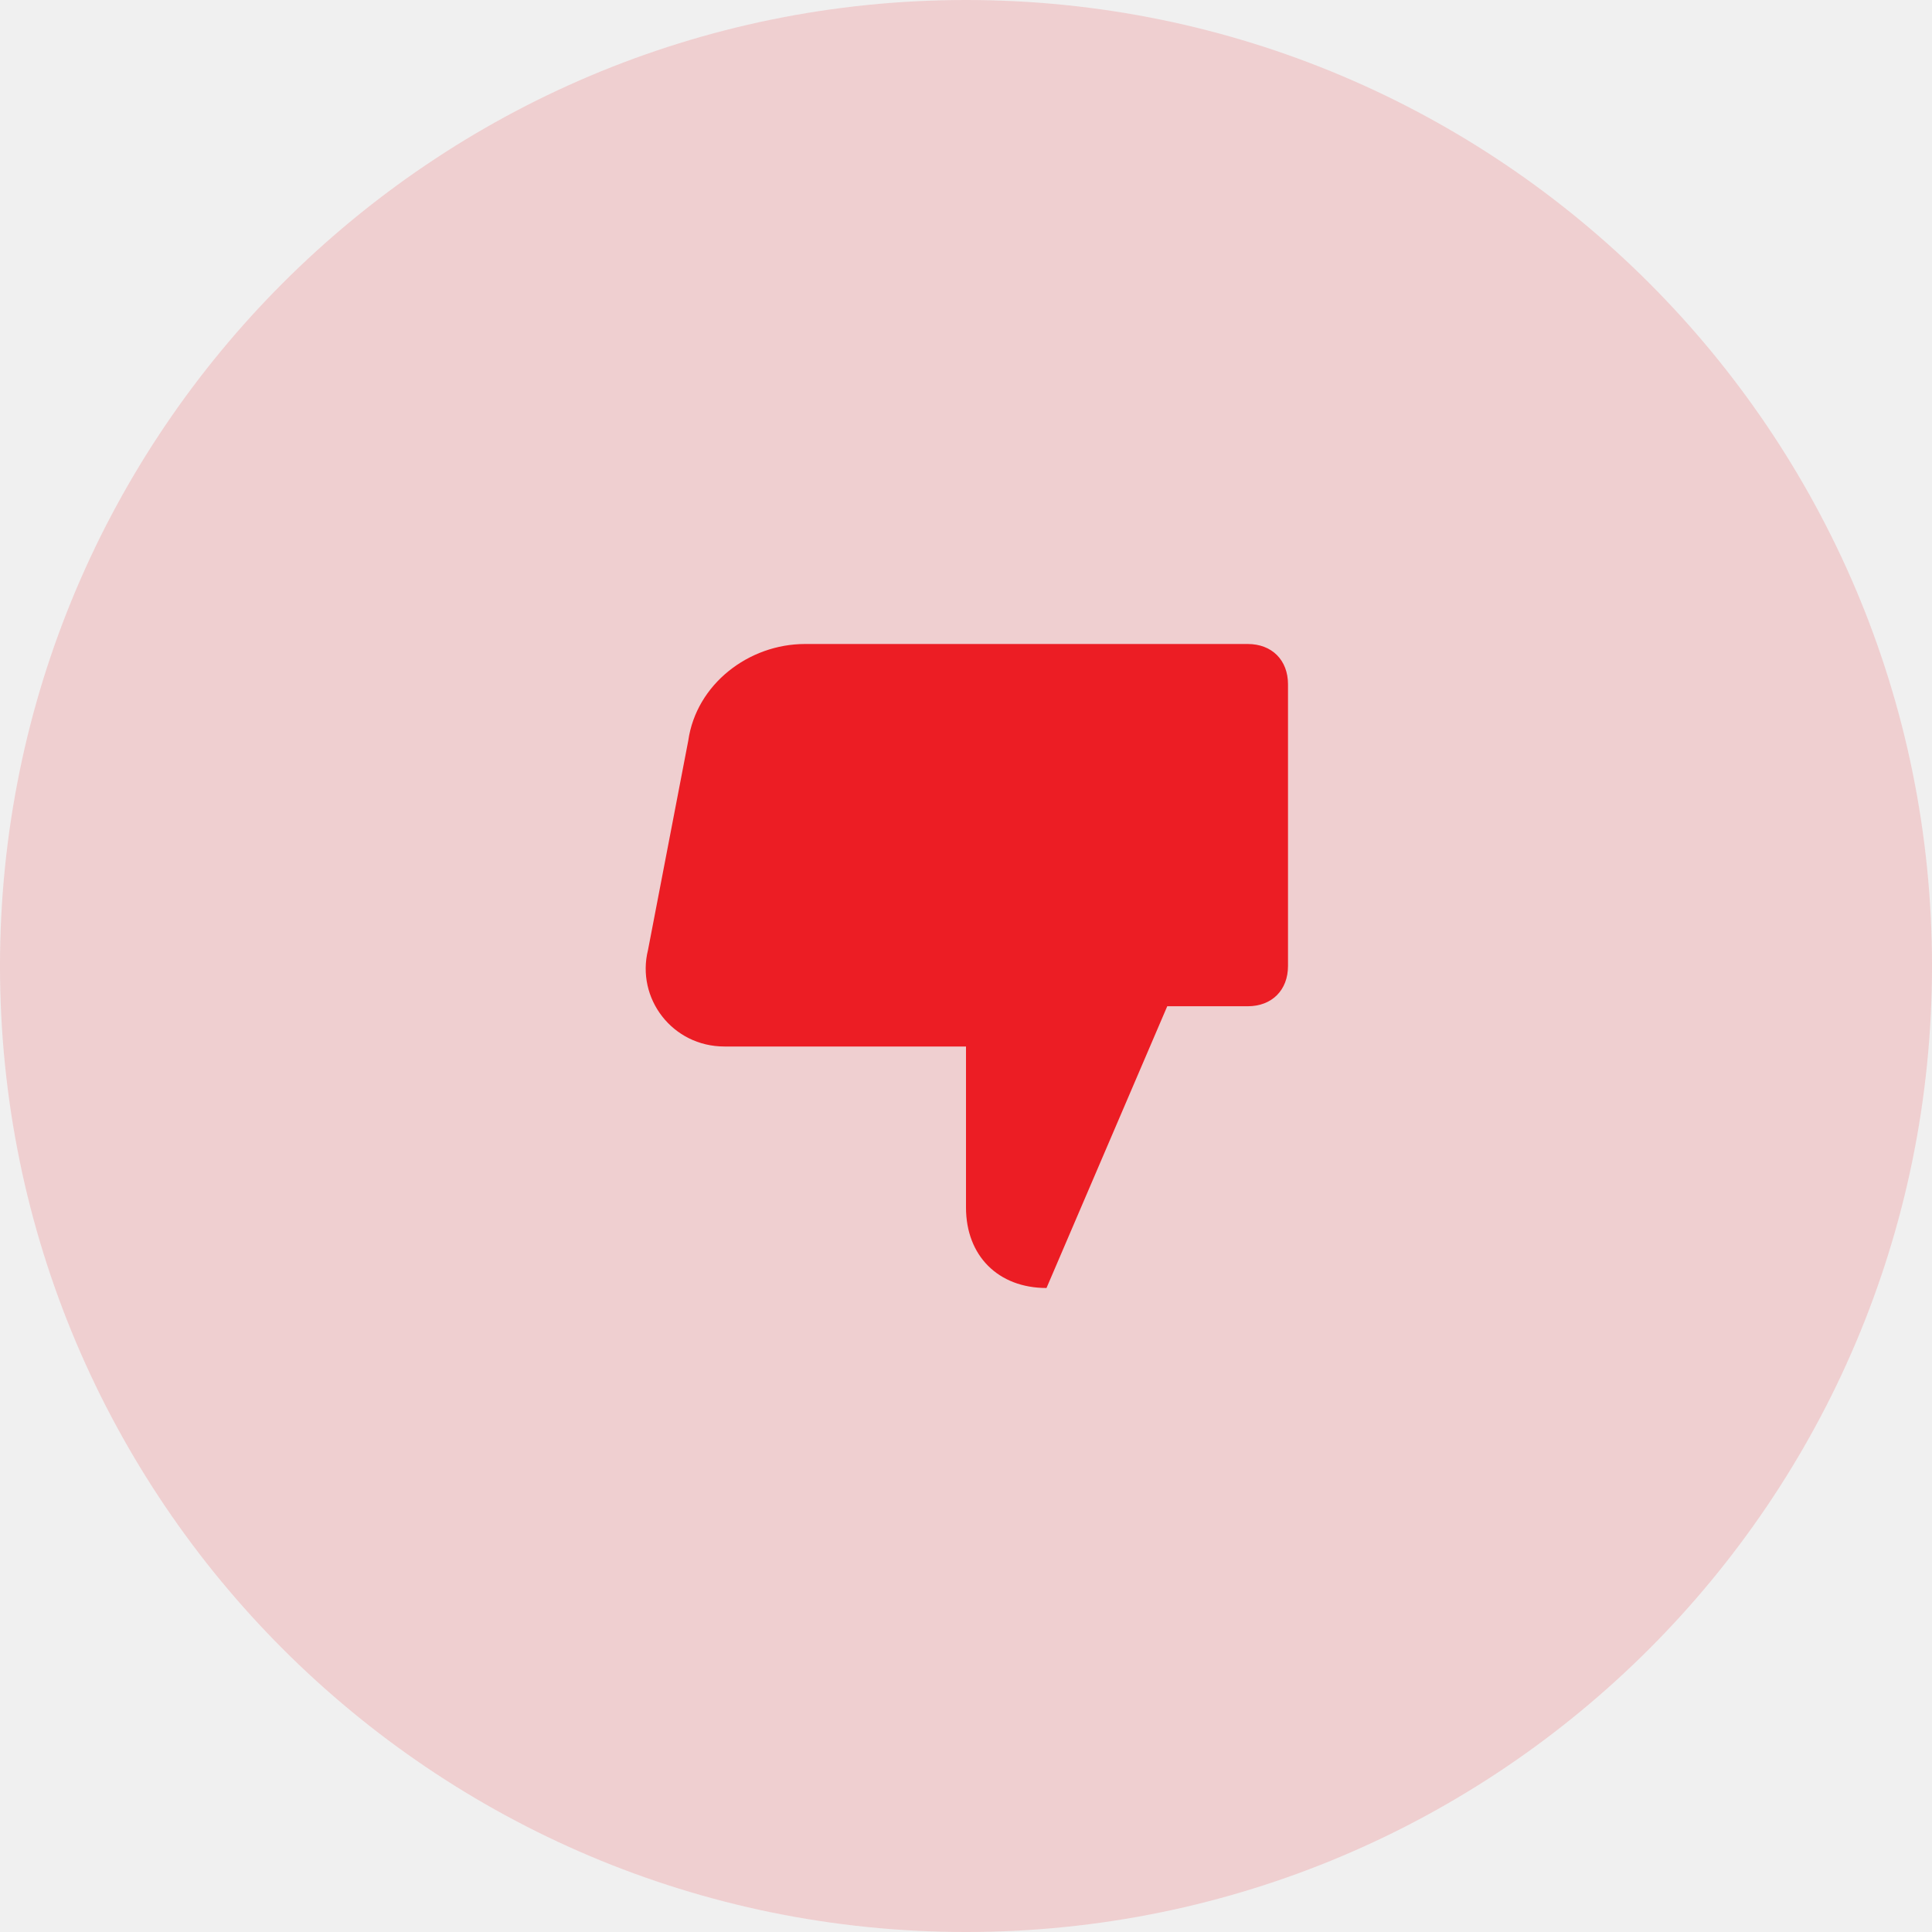
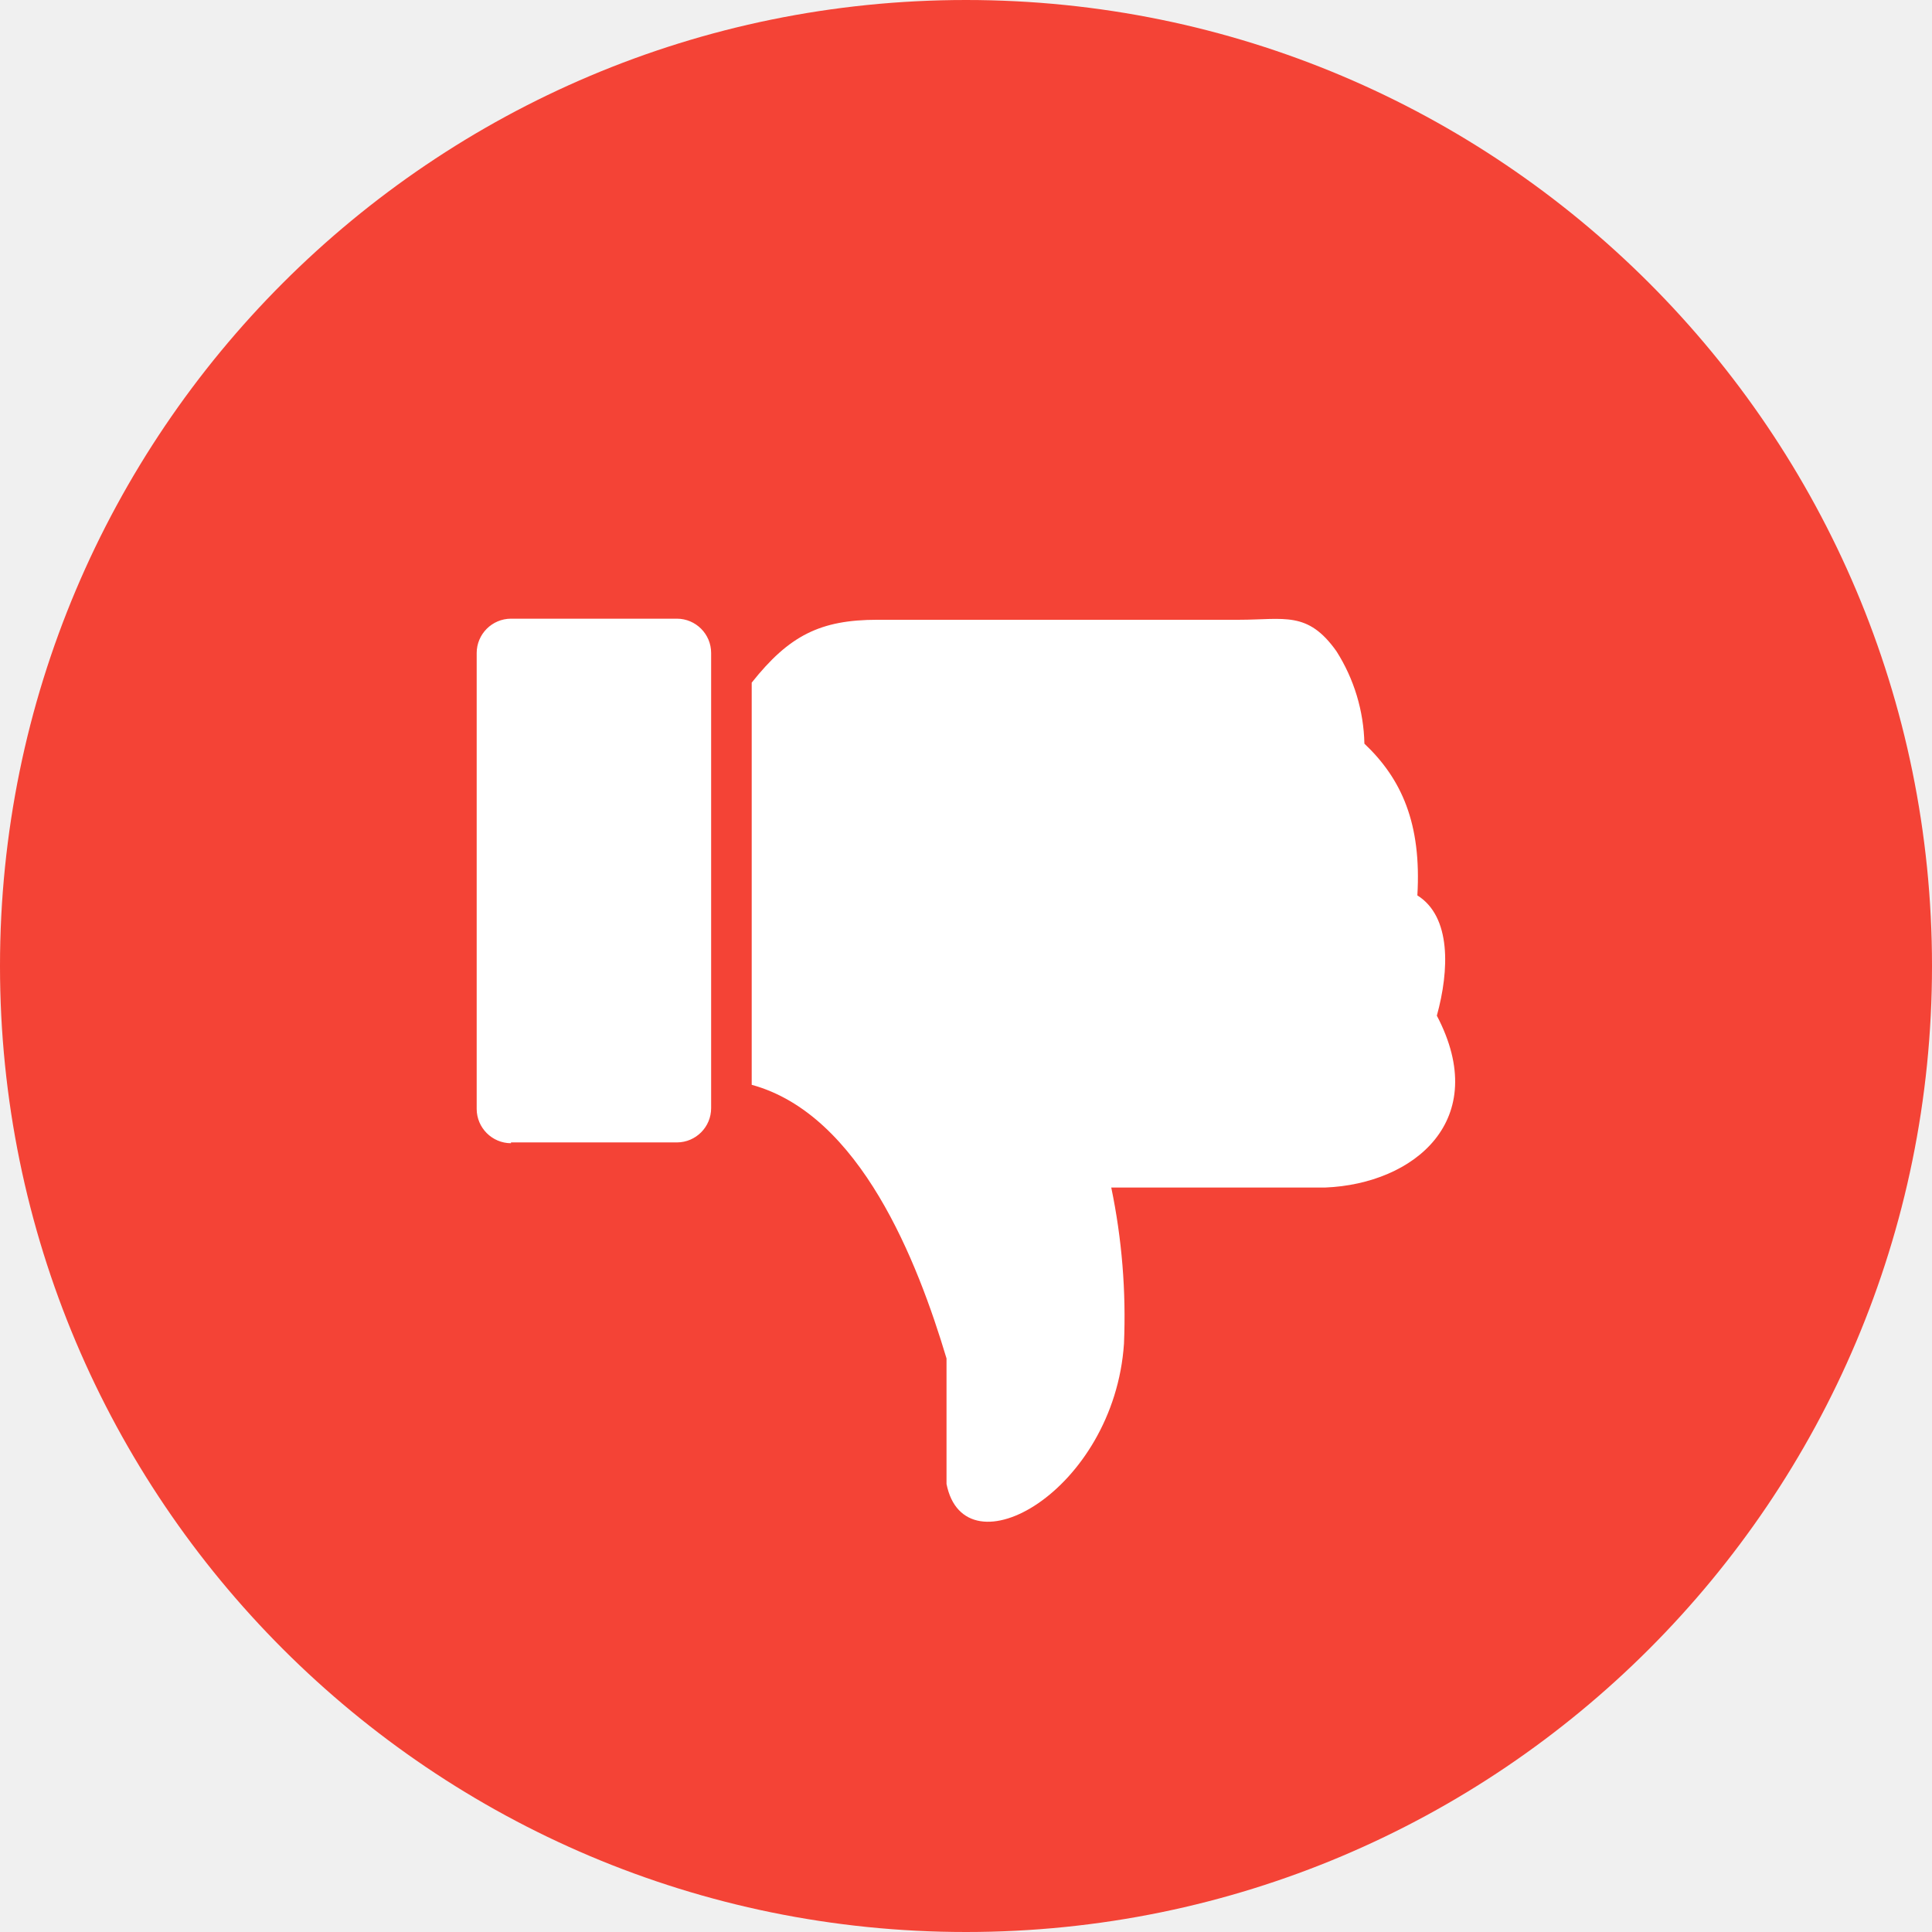
- <svg xmlns="http://www.w3.org/2000/svg" width="48" height="48" fill="none" viewBox="0 0 48 48">
-   <circle cx="24" cy="24" r="24" fill="#EC1D24" opacity=".16" />
-   <g clip-path="url(#clip0)">
-     <path fill="#EC1D24" d="M18 26h6v4c0 1.2.8 2 2 2l3-7h2c.6 0 1-.4 1-1v-7c0-.6-.4-1-1-1H20c-1.4 0-2.7 1-2.9 2.4l-1 5.2c-.3 1.2.6 2.4 1.9 2.4z" />
-   </g>
-   <defs>
-     <clipPath id="clip0">
-       <path fill="#fff" d="M0 0H16V16H0z" transform="translate(32 32) rotate(-180)" />
-     </clipPath>
+ <svg xmlns="http://www.w3.org/2000/svg" id="Layer_1" data-name="Layer 1" viewBox="0 0 48 48" version="1.1" width="48" height="48">
+   <defs id="defs11155">
+     <style id="style11153">.cls-1{fill:#f44336;}.cls-1,.cls-2{fill-rule:evenodd;}.cls-2{fill:#fff;}</style>
  </defs>
+   <path class="cls-1" d="M 24,0 A 24,24 0 1 1 0,24 24,24 0 0 1 24,0 Z" id="path11159" style="stroke-width:0.391" />
+   <path class="cls-2" d="m 12.695,28.383 h 4.125 A 0.852,0.852 0 0 0 17.668,27.531 V 16.223 a 0.852,0.852 0 0 0 -0.848,-0.852 h -4.125 a 0.855,0.855 0 0 0 -0.852,0.852 v 11.328 a 0.855,0.855 0 0 0 0.852,0.852 z m 10.82,8.48 c 0.445,2.273 4.164,0.18 4.41,-3.48 a 15.785,15.785 0 0 0 -0.316,-3.879 h 5.316 c 2.207,-0.09 4.137,-1.672 2.773,-4.27 0.312,-1.133 0.359,-2.461 -0.484,-2.988 0.105,-1.785 -0.391,-2.895 -1.316,-3.77 a 4.449,4.449 0 0 0 -0.695,-2.297 c -0.715,-1.008 -1.293,-0.781 -2.418,-0.781 h -8.984 c -1.422,0 -2.195,0.391 -3.125,1.562 v 9.992 C 21.375,27.688 22.797,31.348 23.516,33.75 v 3.125 z" id="path11161" style="stroke-width:0.391" />
</svg>
